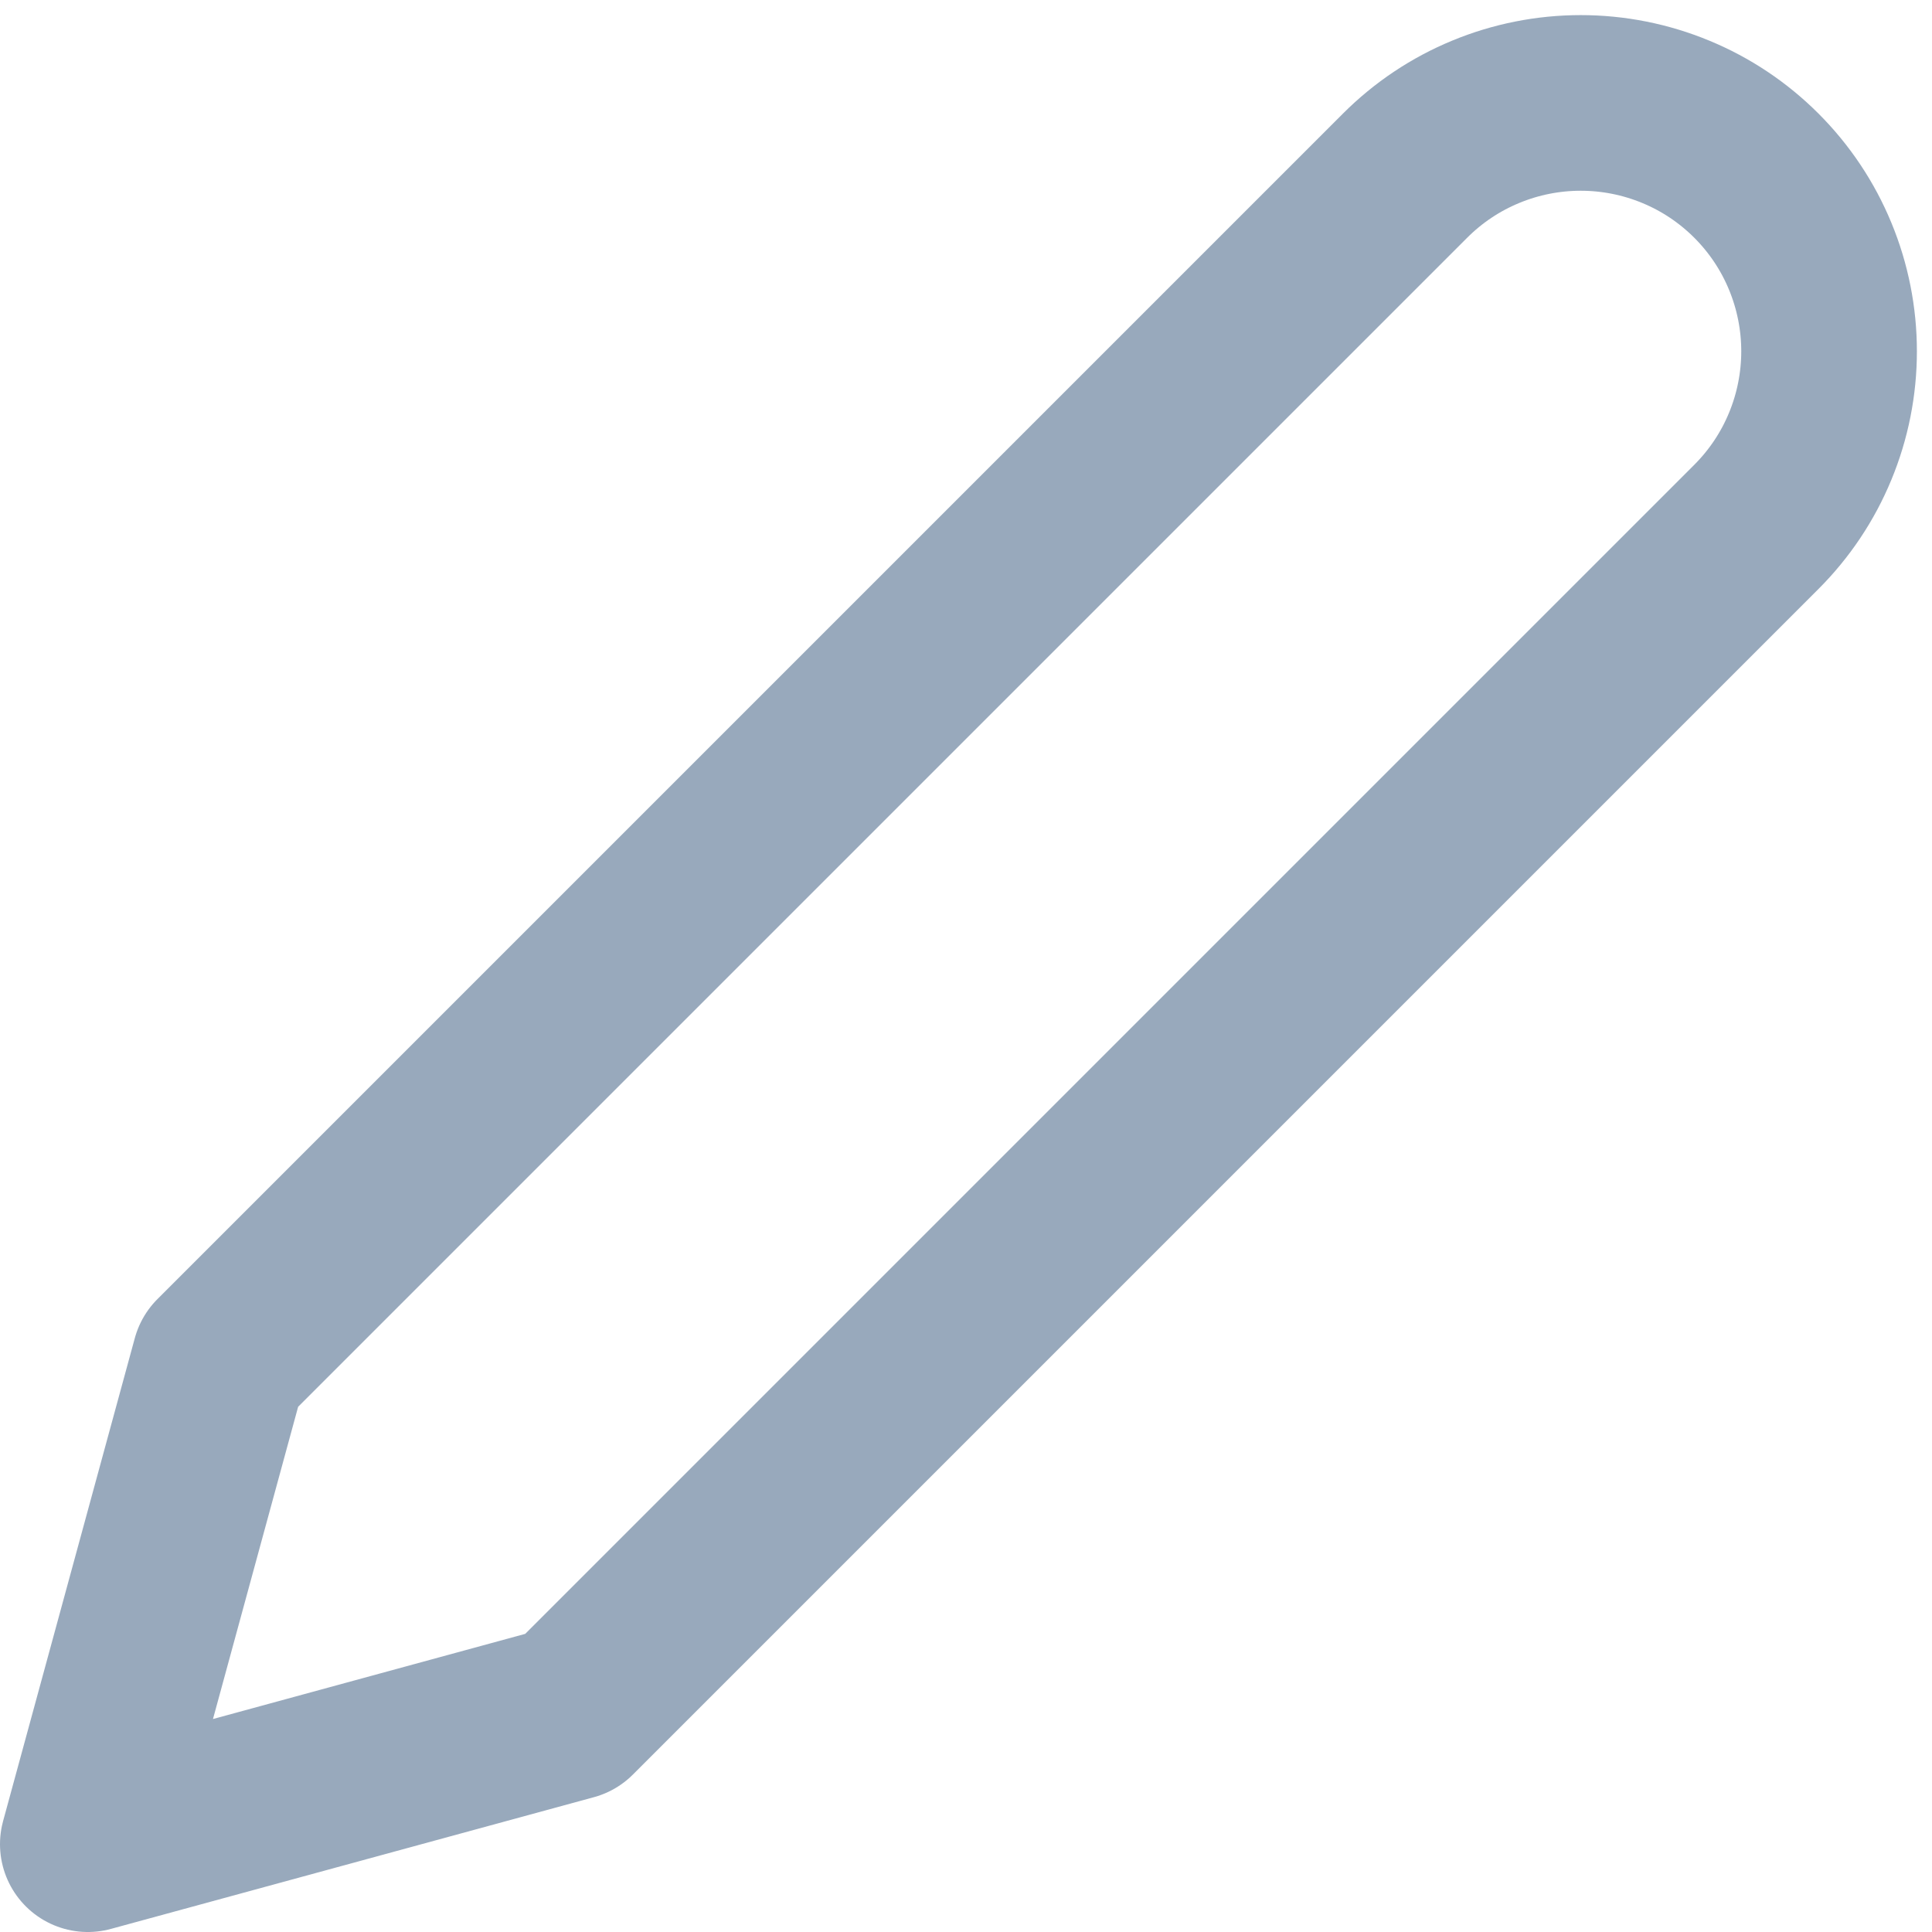
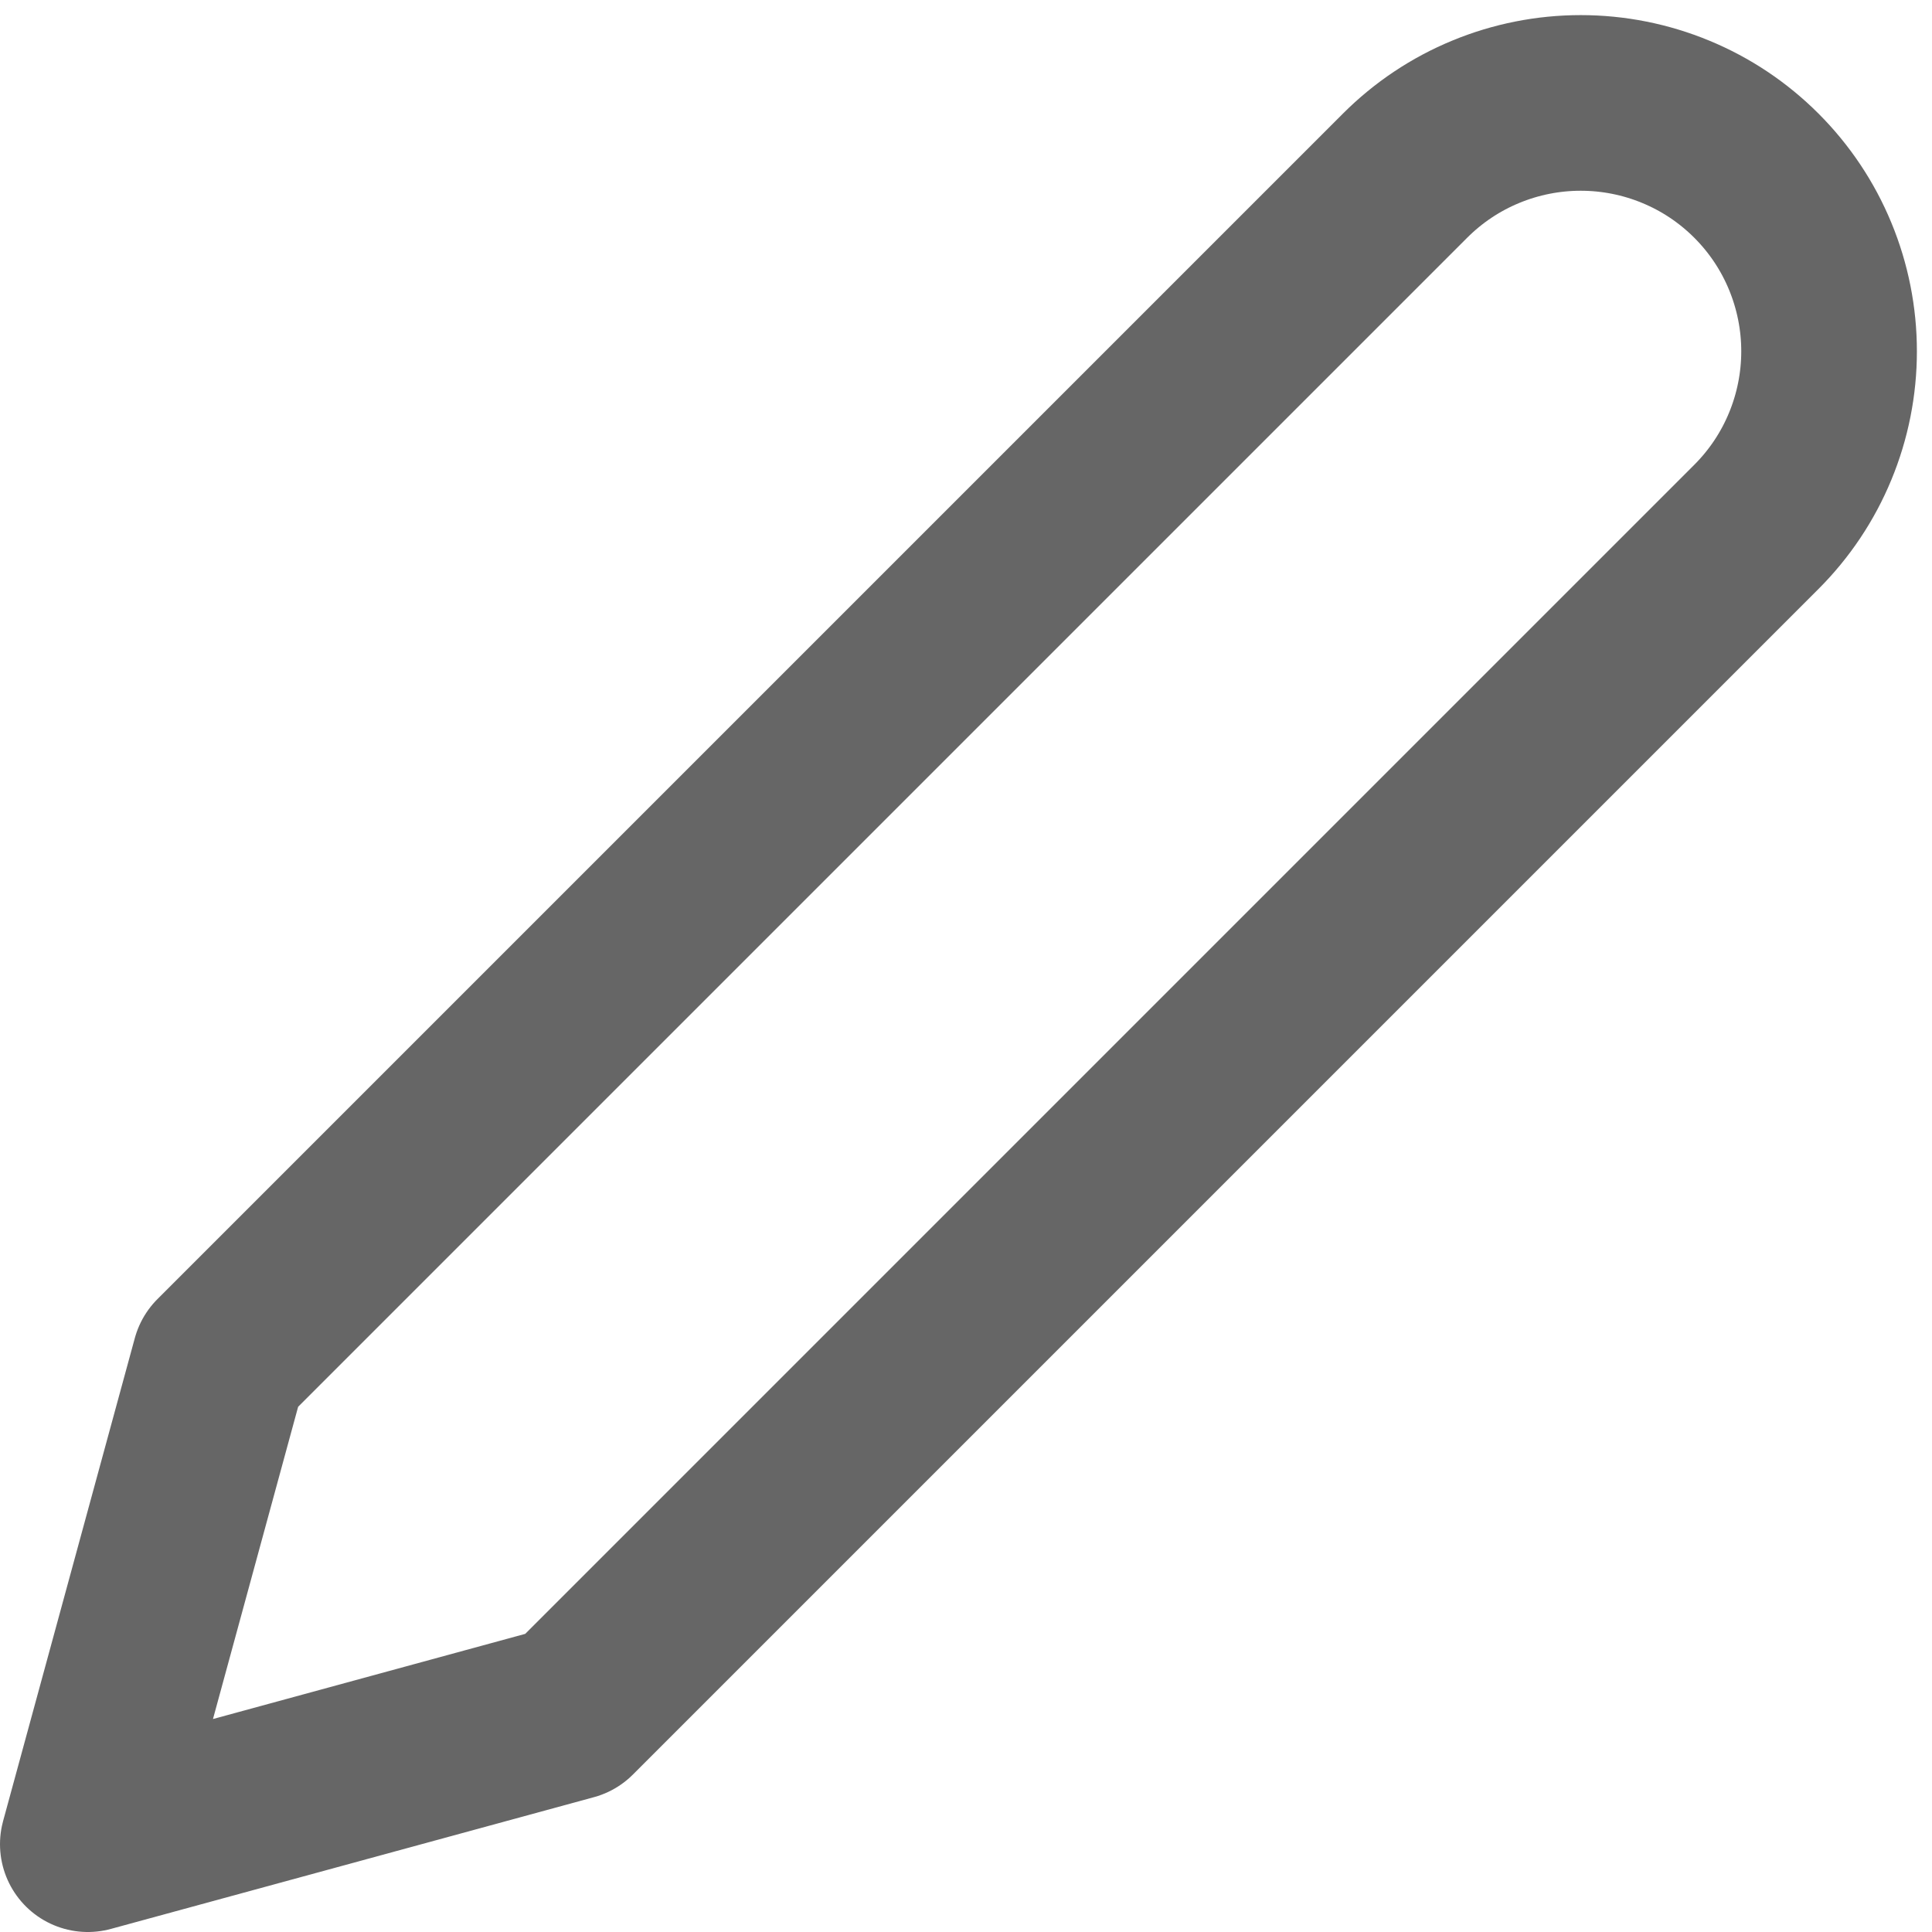
<svg xmlns="http://www.w3.org/2000/svg" width="22" height="22" viewBox="0 0 22 22" fill="none">
-   <path d="M16 2C16.263 1.737 16.574 1.529 16.918 1.387C17.261 1.245 17.629 1.172 18 1.172C18.371 1.172 18.739 1.245 19.082 1.387C19.426 1.529 19.737 1.737 20 2C20.263 2.263 20.471 2.574 20.613 2.918C20.755 3.261 20.828 3.629 20.828 4C20.828 4.371 20.755 4.739 20.613 5.082C20.471 5.426 20.263 5.737 20 6L6.5 19.5L1 21L2.5 15.5L16 2Z" stroke="#98A9BC" stroke-width="2" stroke-linecap="round" stroke-linejoin="round" />
+   <path d="M16 2C16.263 1.737 16.574 1.529 16.918 1.387C17.261 1.245 17.629 1.172 18 1.172C18.371 1.172 18.739 1.245 19.082 1.387C19.426 1.529 19.737 1.737 20 2C20.263 2.263 20.471 2.574 20.613 2.918C20.755 3.261 20.828 3.629 20.828 4C20.828 4.371 20.755 4.739 20.613 5.082C20.471 5.426 20.263 5.737 20 6L6.5 19.5L1 21L2.5 15.5L16 2Z" stroke="#666" stroke-width="2" stroke-linecap="round" stroke-linejoin="round" />
</svg>
